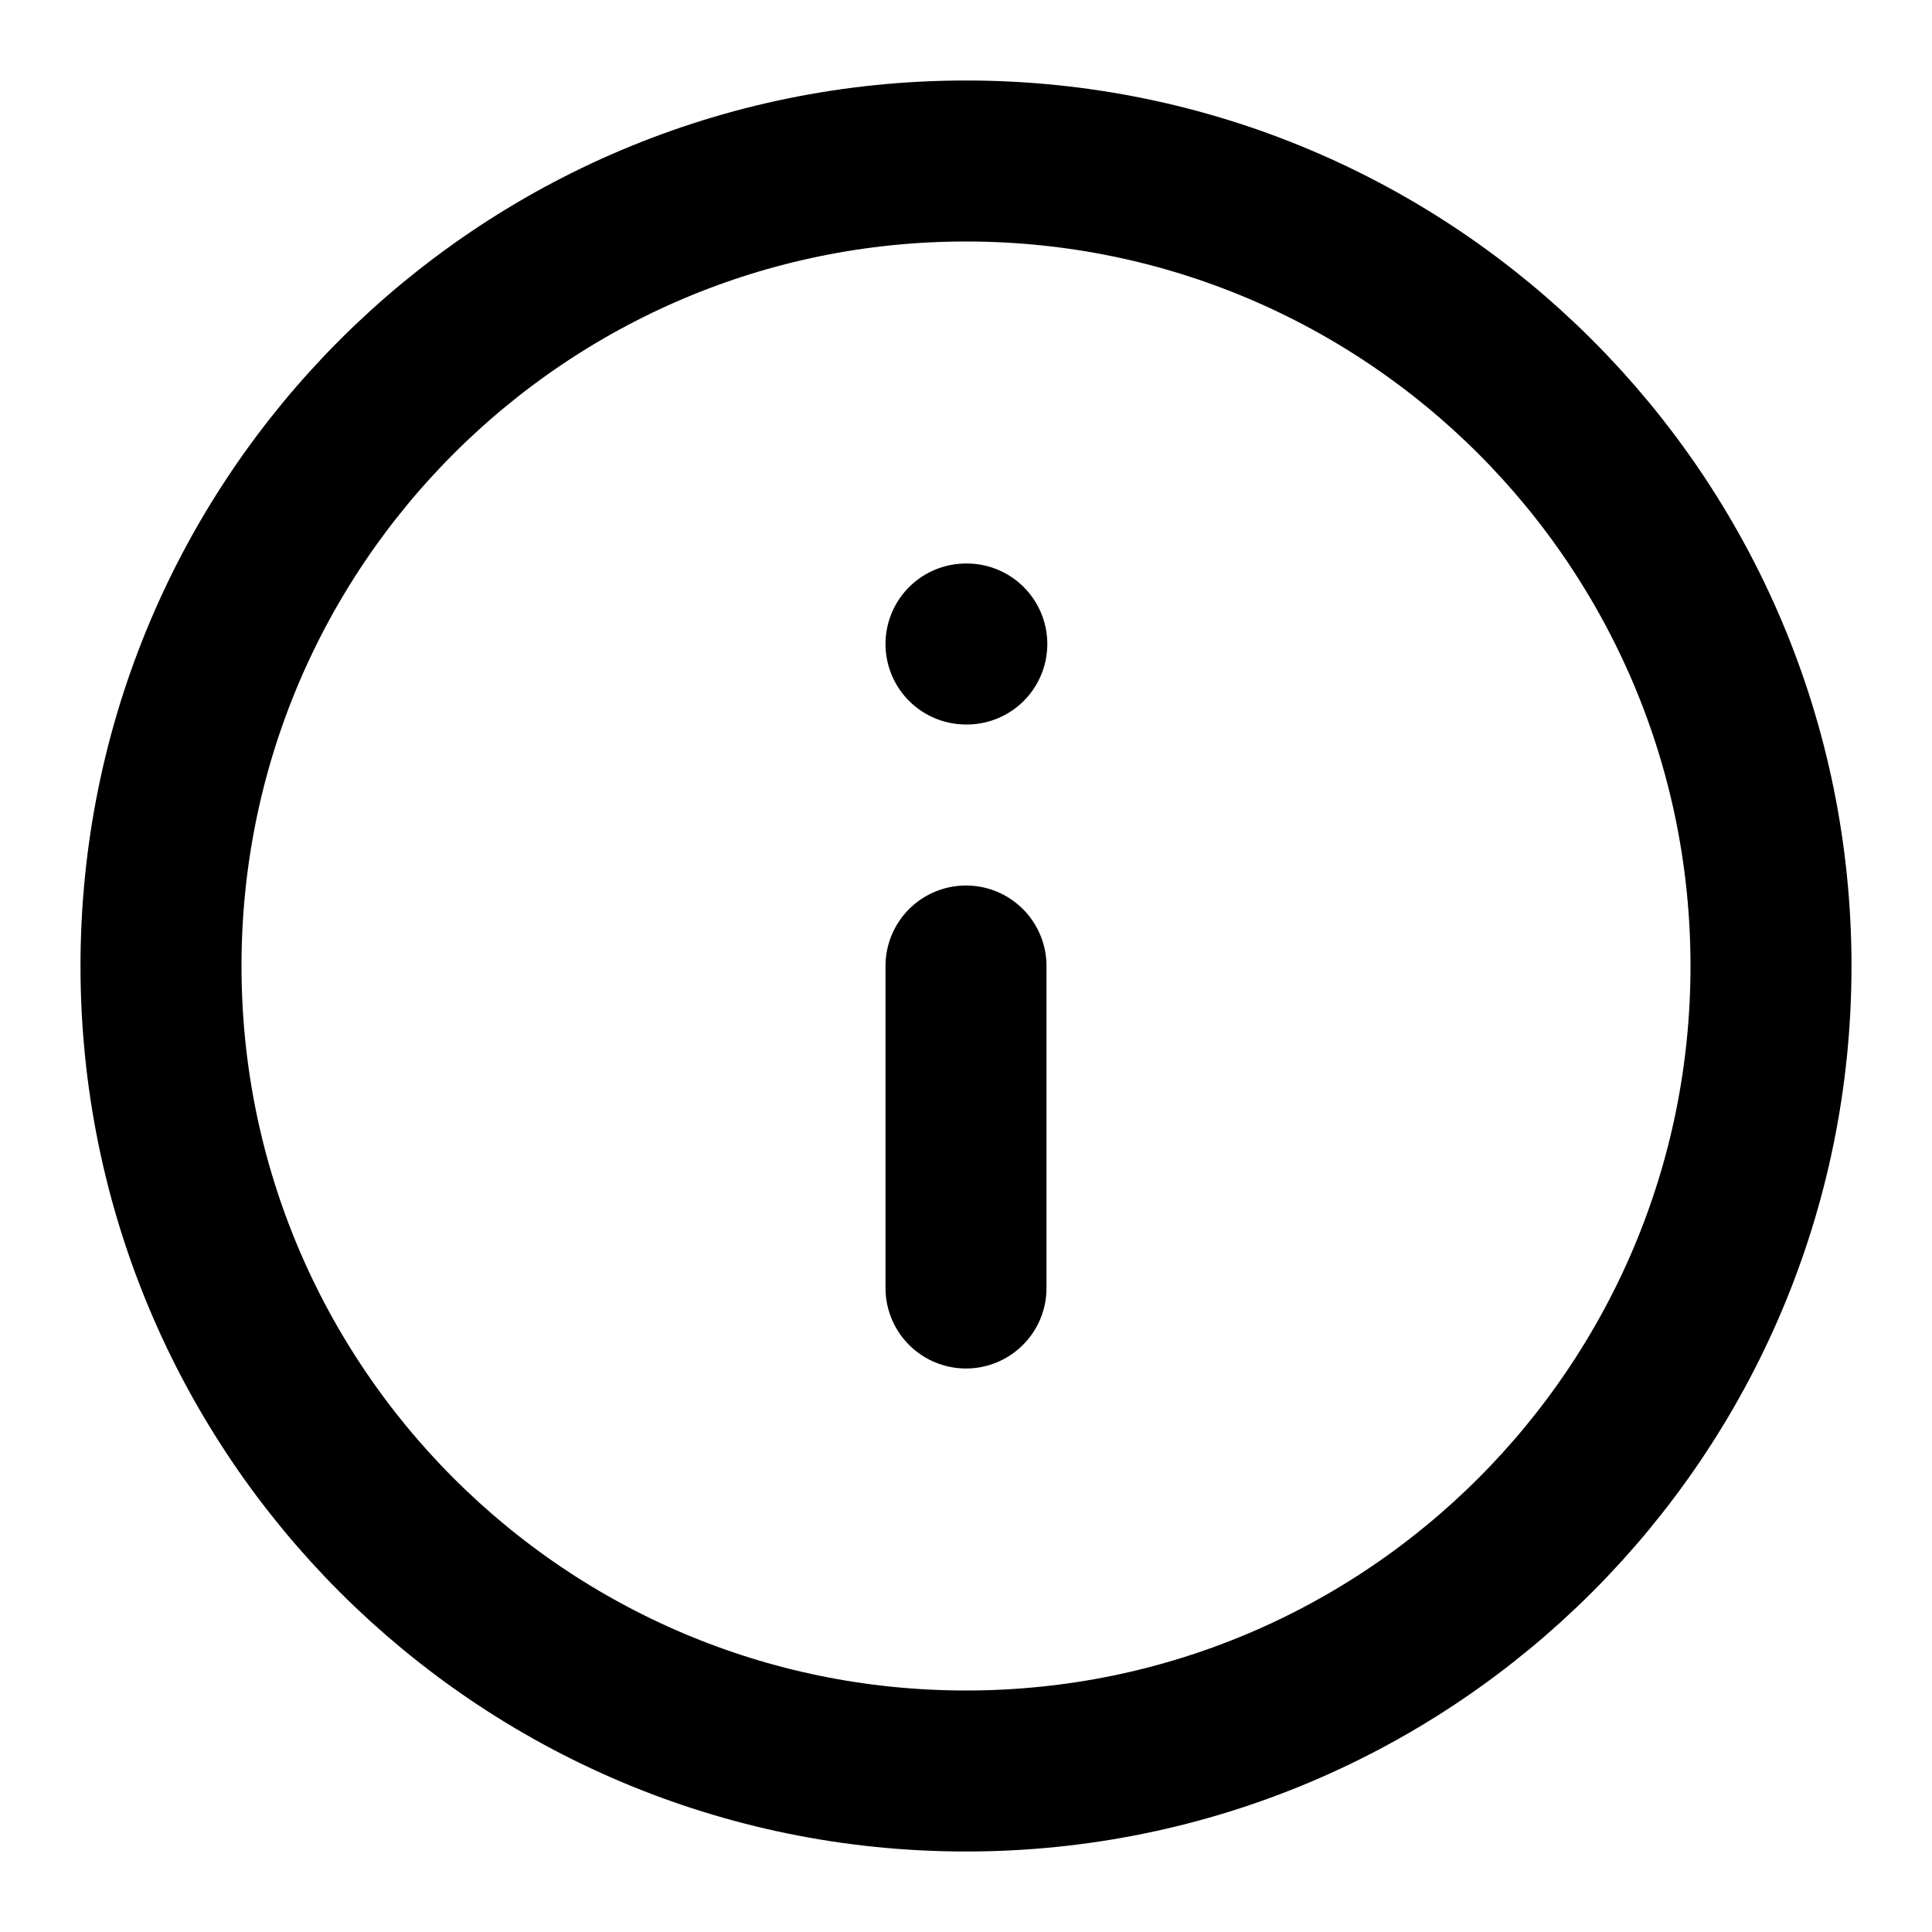
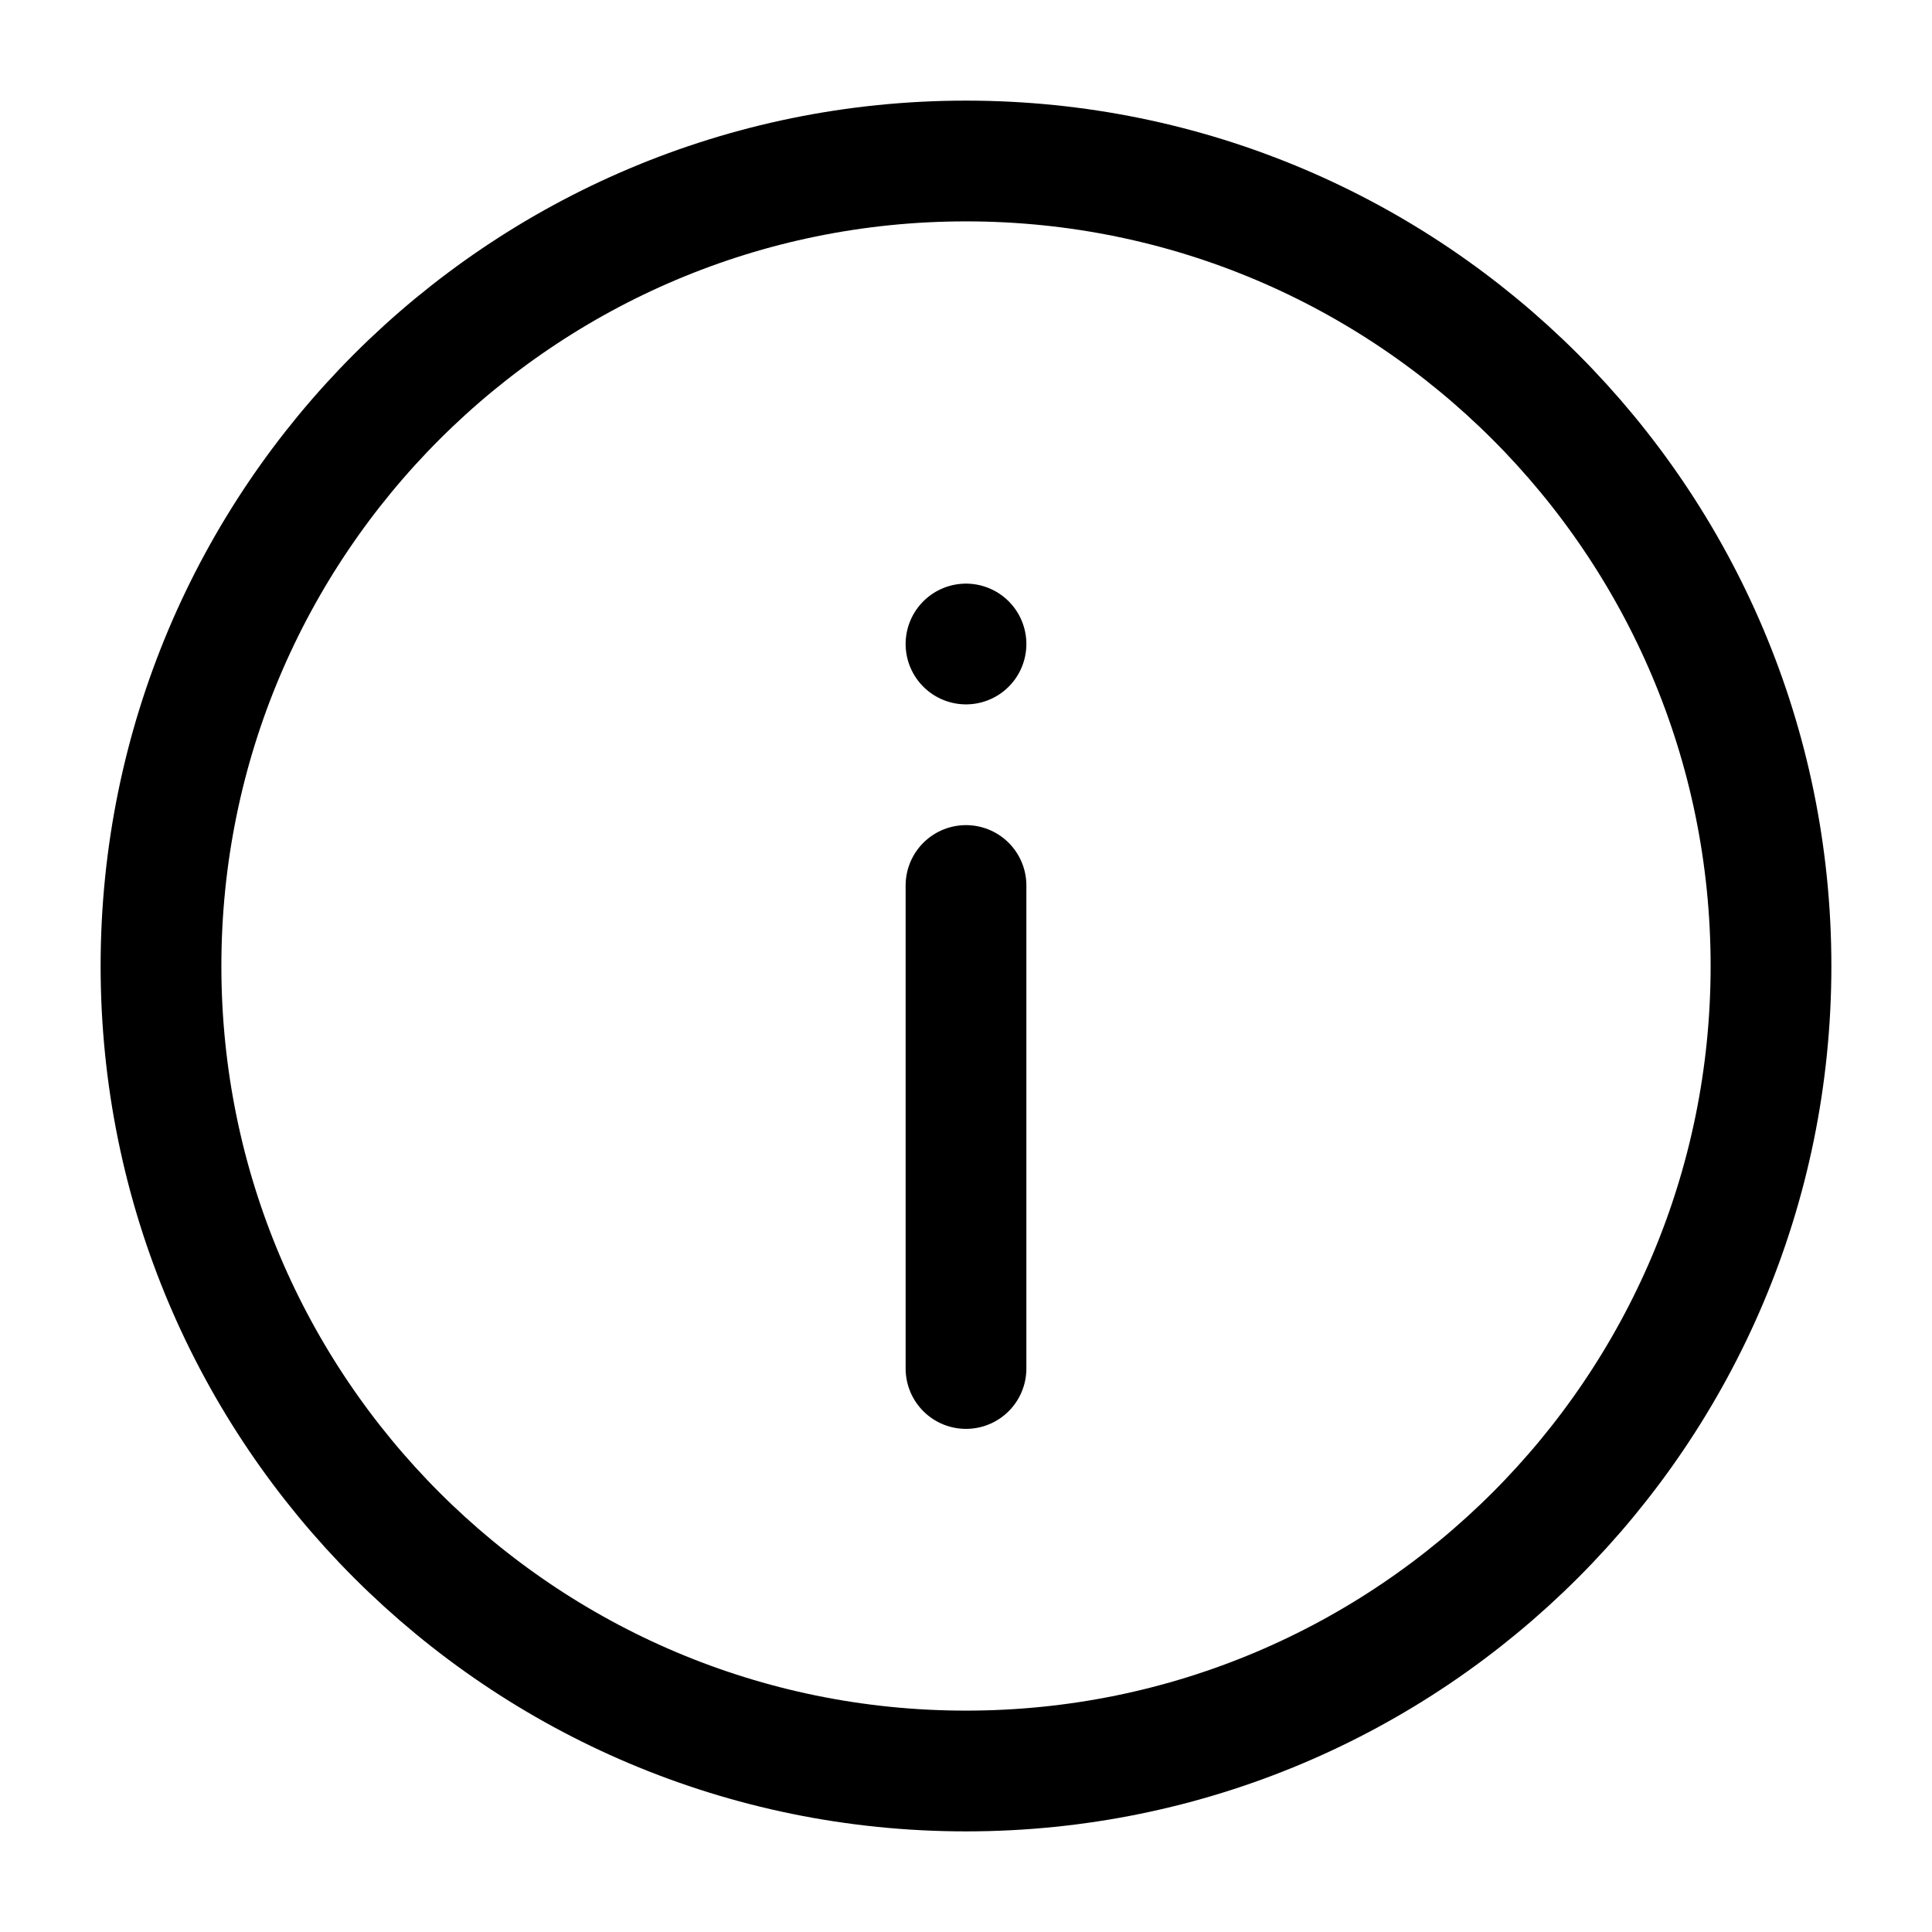
- <svg xmlns="http://www.w3.org/2000/svg" class="lucide lucide-info" width="24" height="24" viewBox="0 0 24 24" fill="none" stroke="currentColor" stroke-width="2" stroke-linecap="round" stroke-linejoin="round">
-   <circle cx="12" cy="12" r="10" />
-   <path d="M12 16v-4" />
-   <path d="M12 8h.01" />
+ <svg xmlns="http://www.w3.org/2000/svg" width="24" height="24" viewBox="0 0 24 24" fill="none" stroke-width="1.5">
+   <circle cx="12" cy="12" r="10" stroke-linecap="round" stroke="currentColor" />
+   <path d="M12 17V11" stroke-linecap="round" stroke="currentColor" />
+   <path d="M12 8H12" stroke-linecap="round" stroke-linejoin="round" stroke="currentColor" />
</svg>
